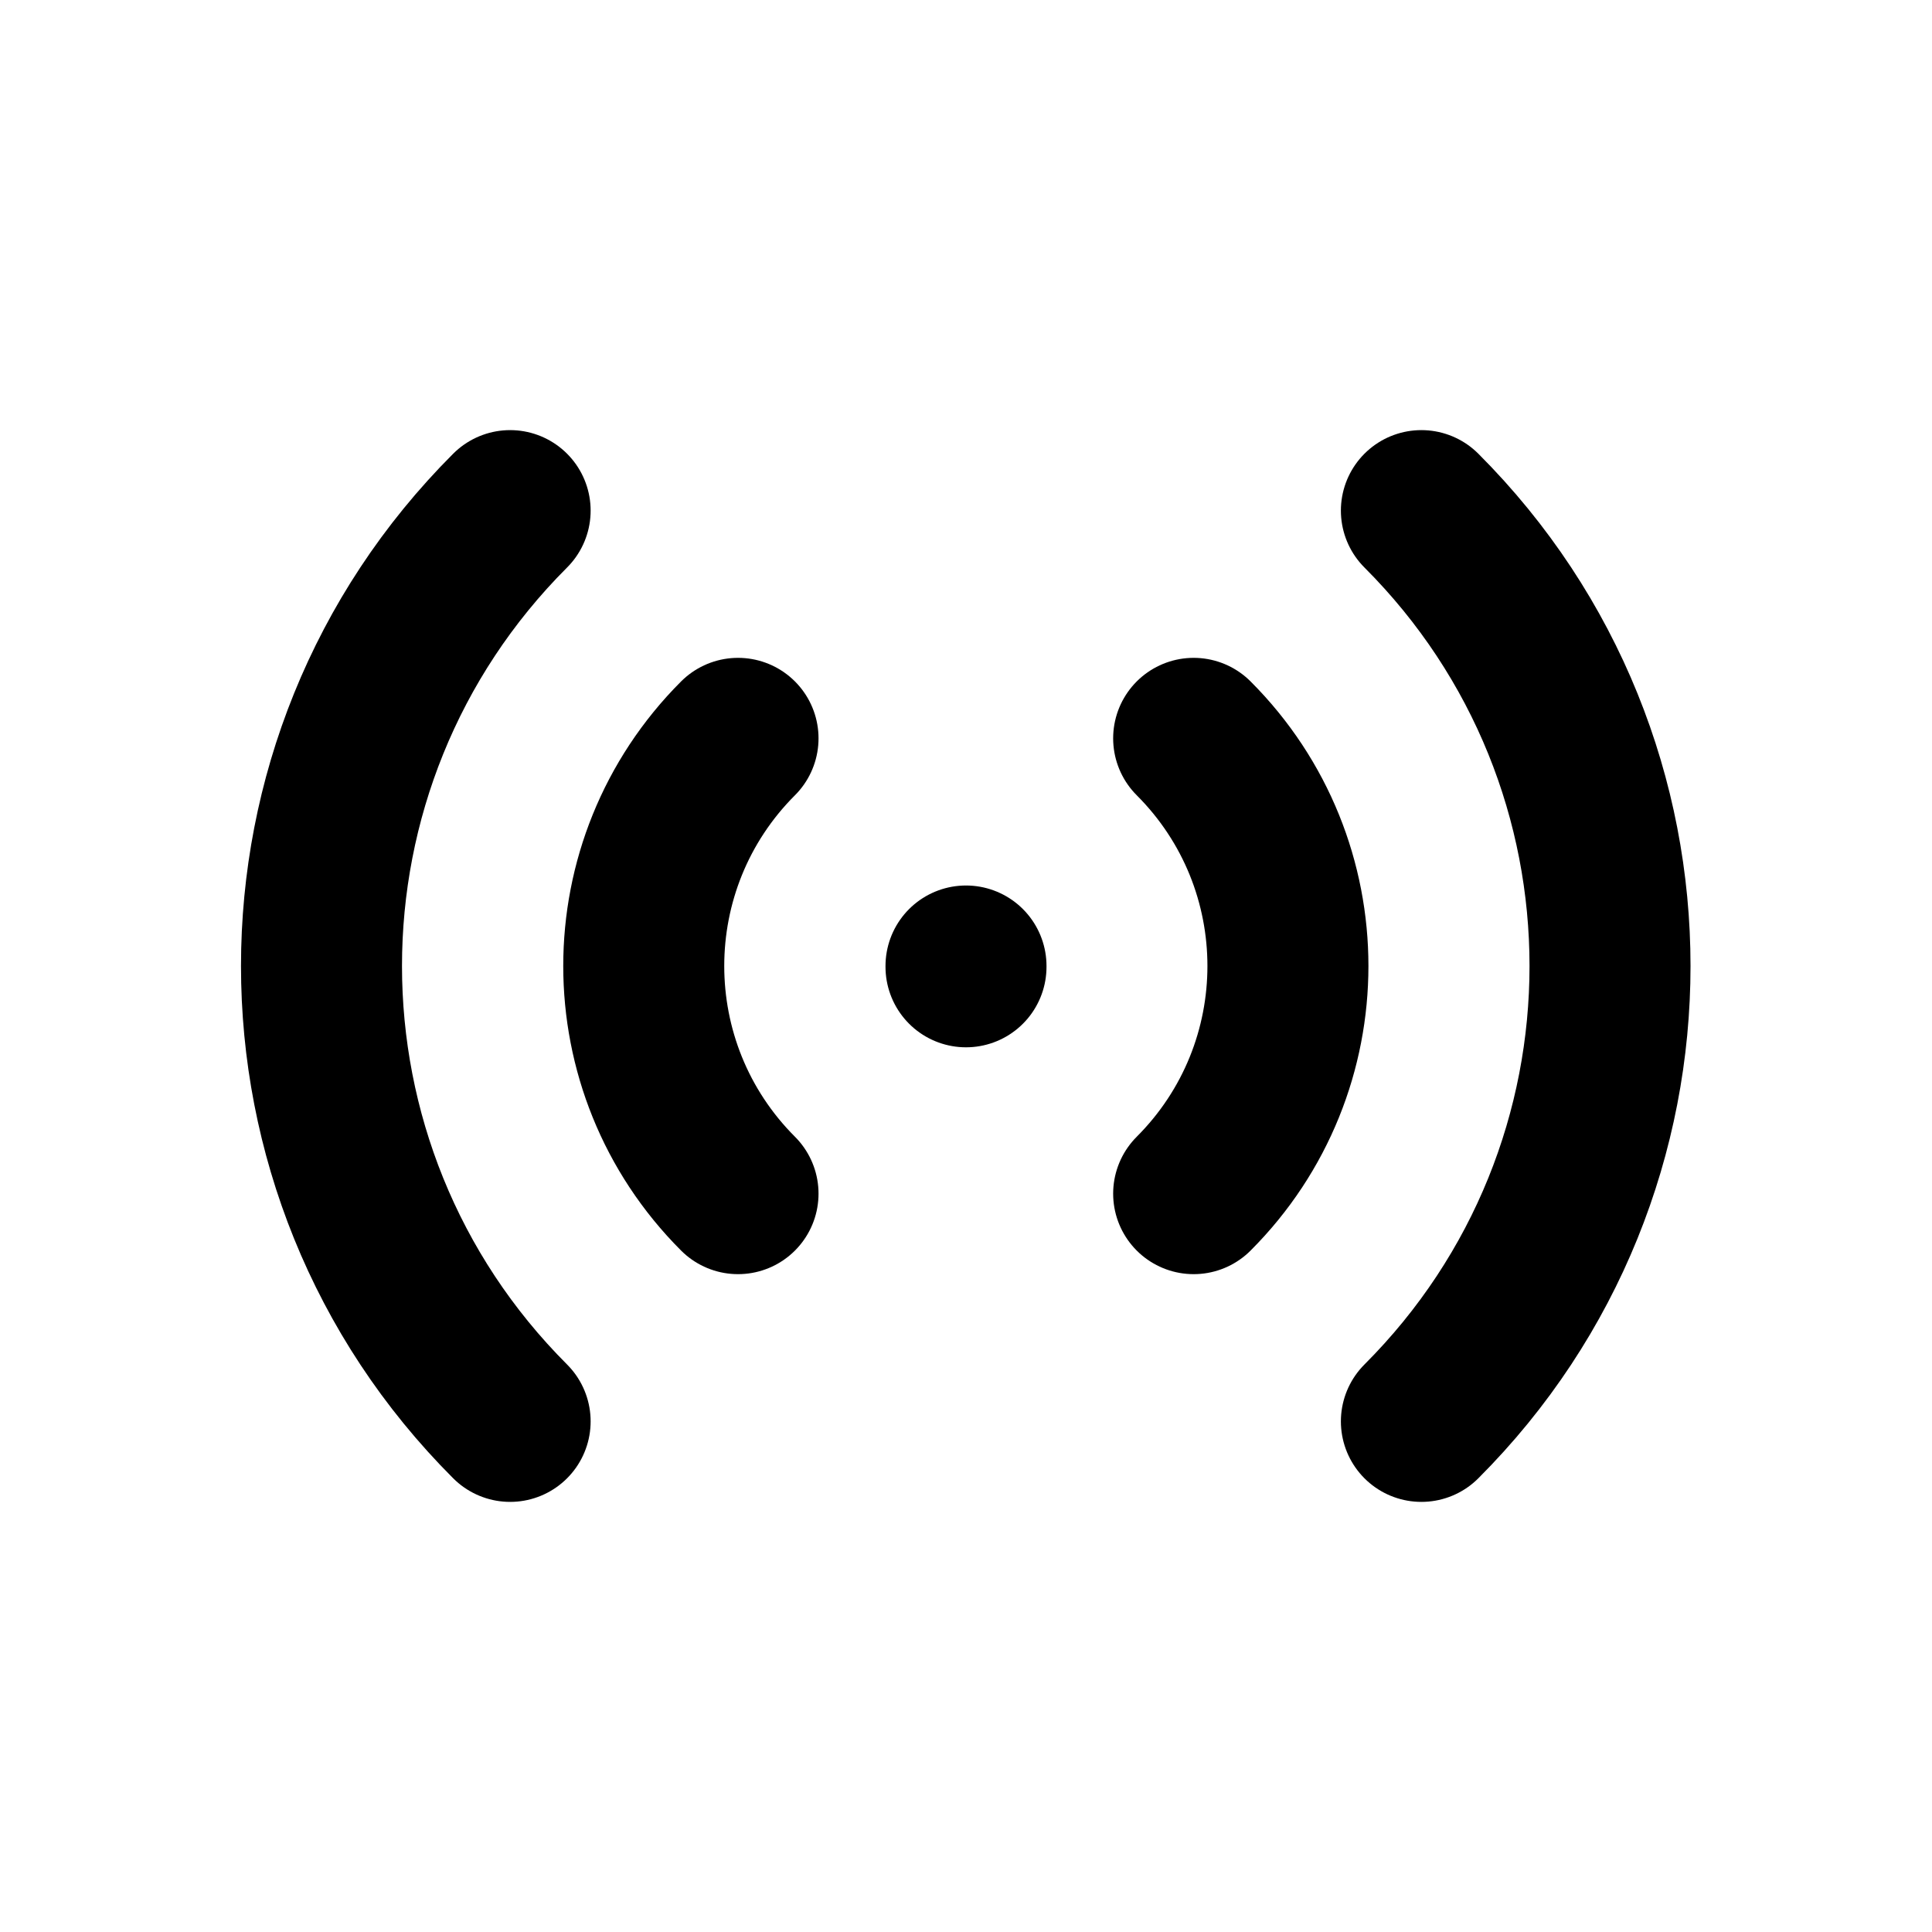
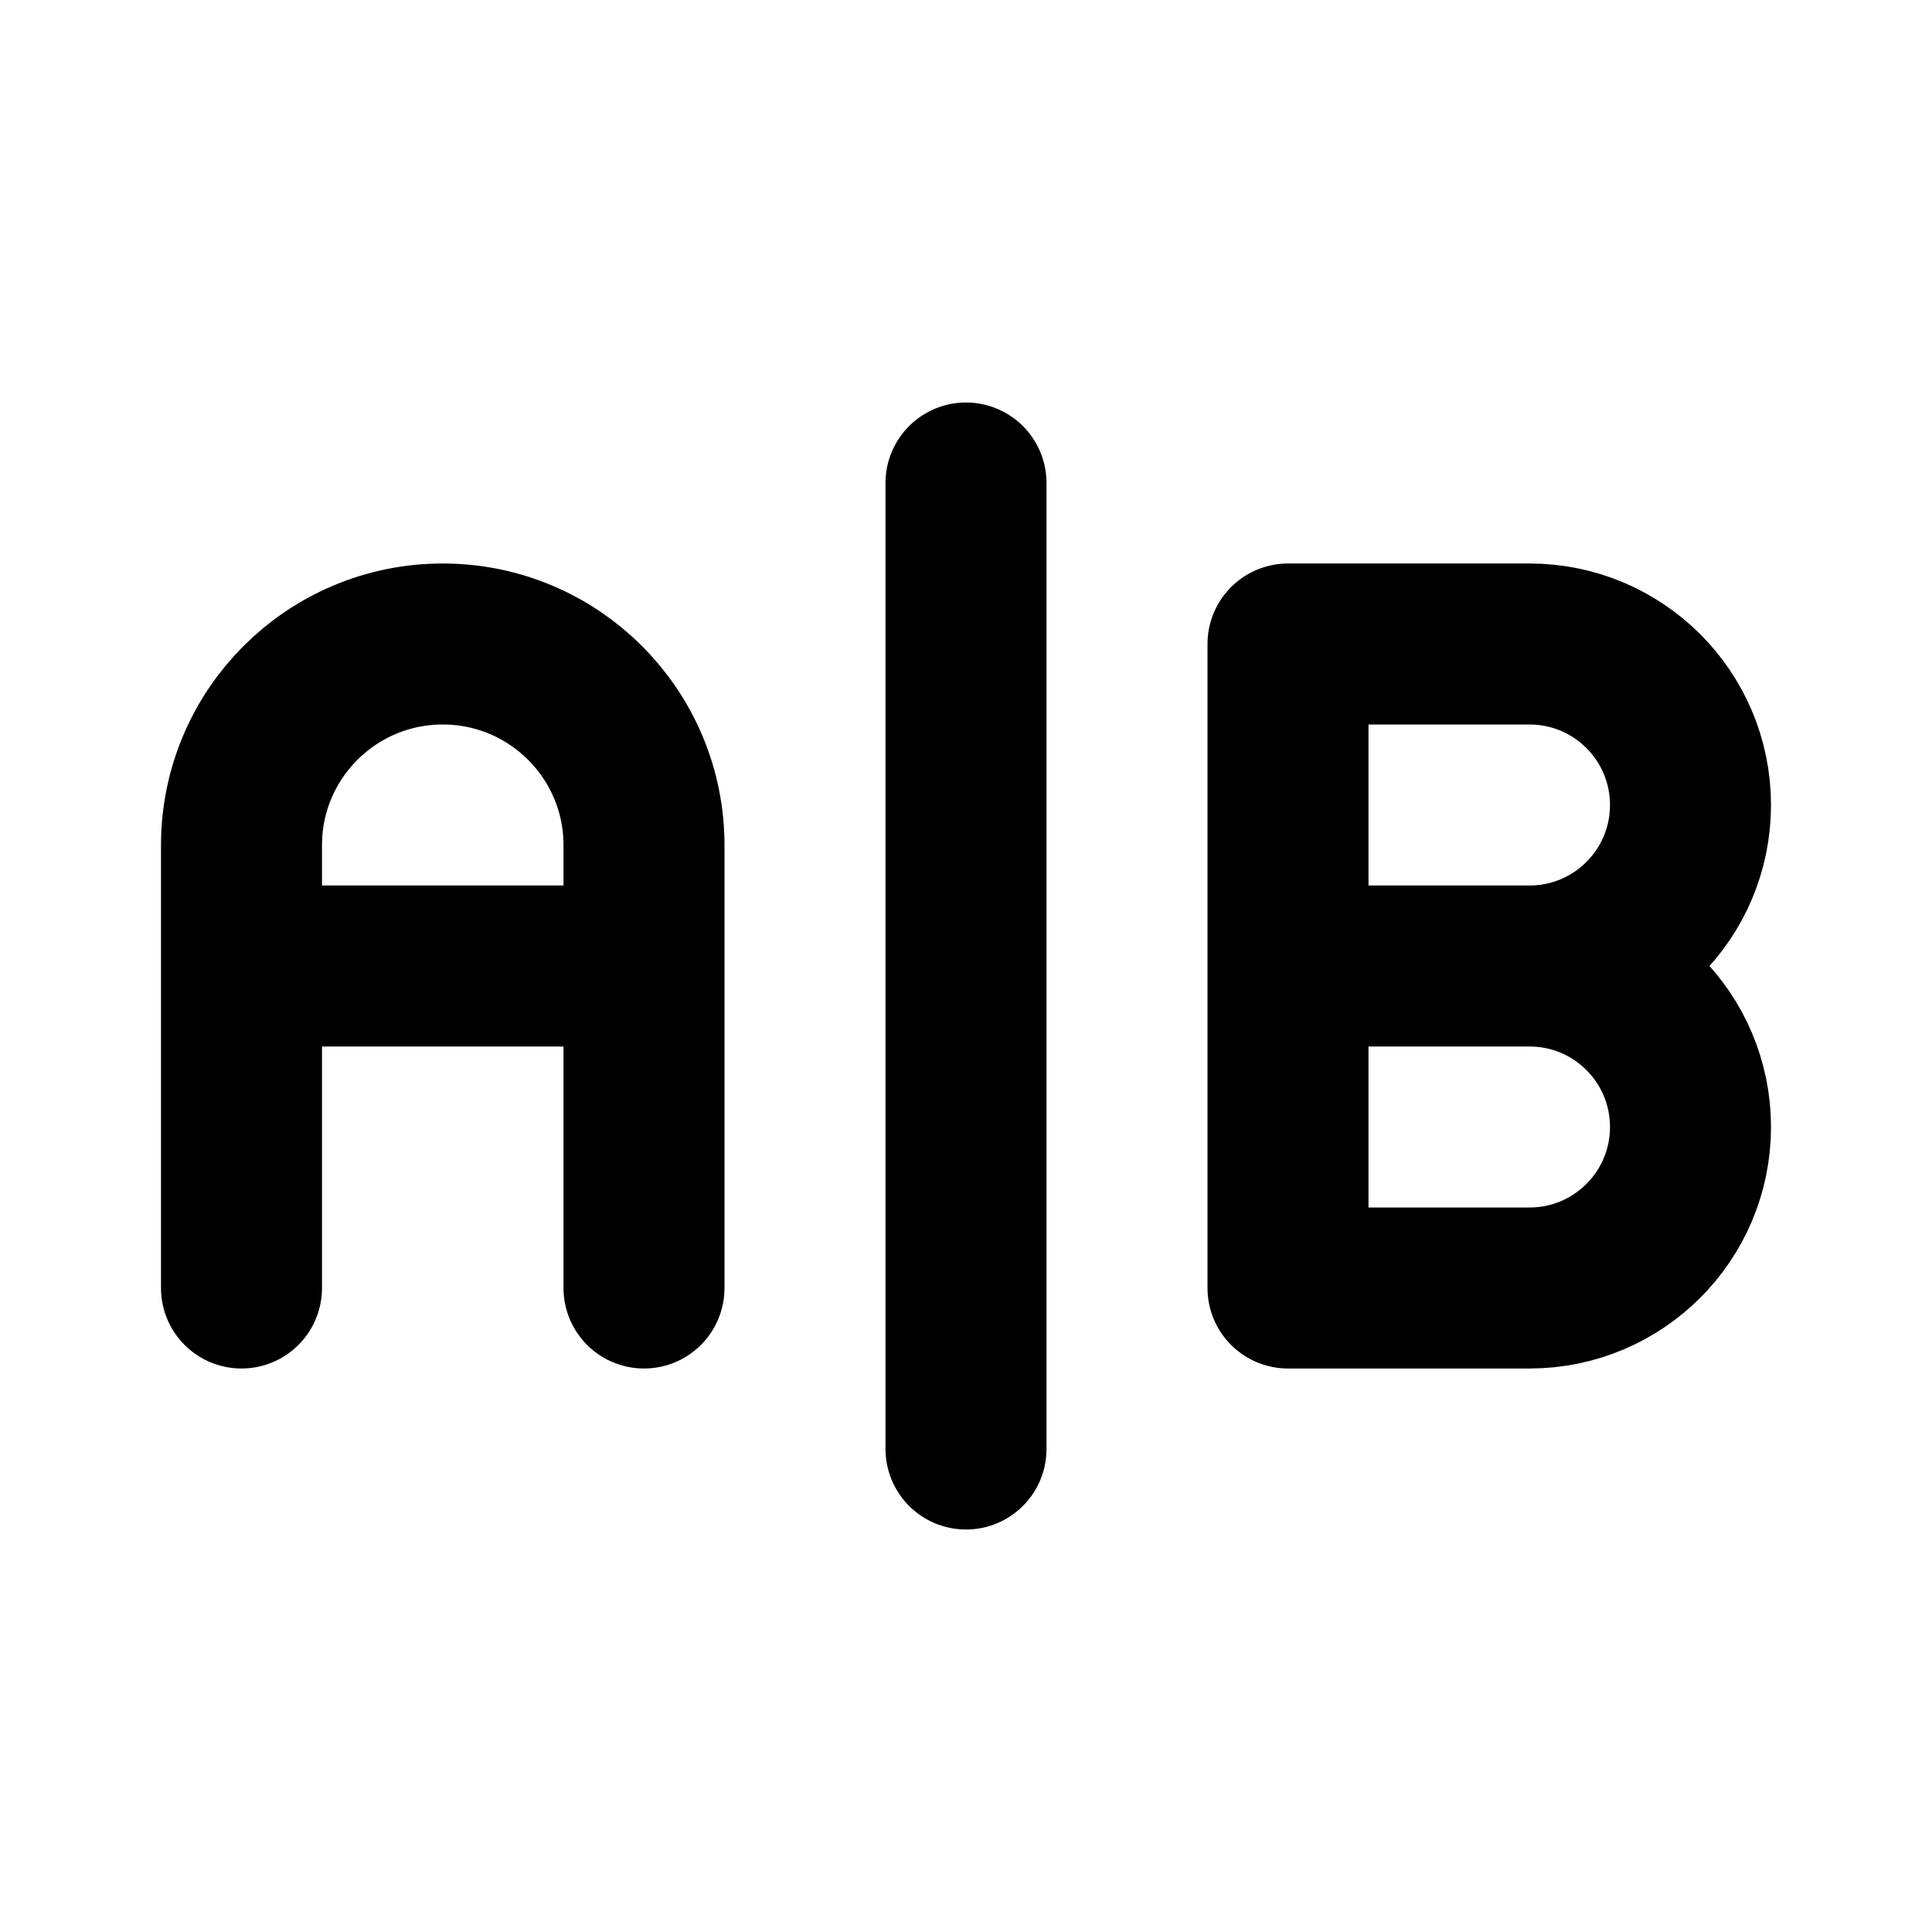
<svg xmlns="http://www.w3.org/2000/svg" viewBox="0 0 24 24">
  <g fill="none" stroke="currentColor" stroke-width="2" stroke-linecap="round" stroke-linejoin="round">
-     <path d="M12 12v.01" />
-     <path d="M14.828 9.172a4 4 0 0 1 0 5.656" />
-     <path d="M17.657 6.343a8 8 0 0 1 0 11.314" />
-     <path d="M9.168 14.828a4 4 0 0 1 0-5.656" />
-     <path d="M6.337 17.657a8 8 0 0 1 0-11.314" />
+     <path d="M3 16v-5.5a2.5 2.5 0 0 1 5 0V16m0-4H3" />
+     <path d="M12 6v12" />
+     <path d="M16 16V8h3a2 2 0 0 1 0 4h-3m3 0a2 2 0 0 1 0 4h-3" />
  </g>
</svg>
